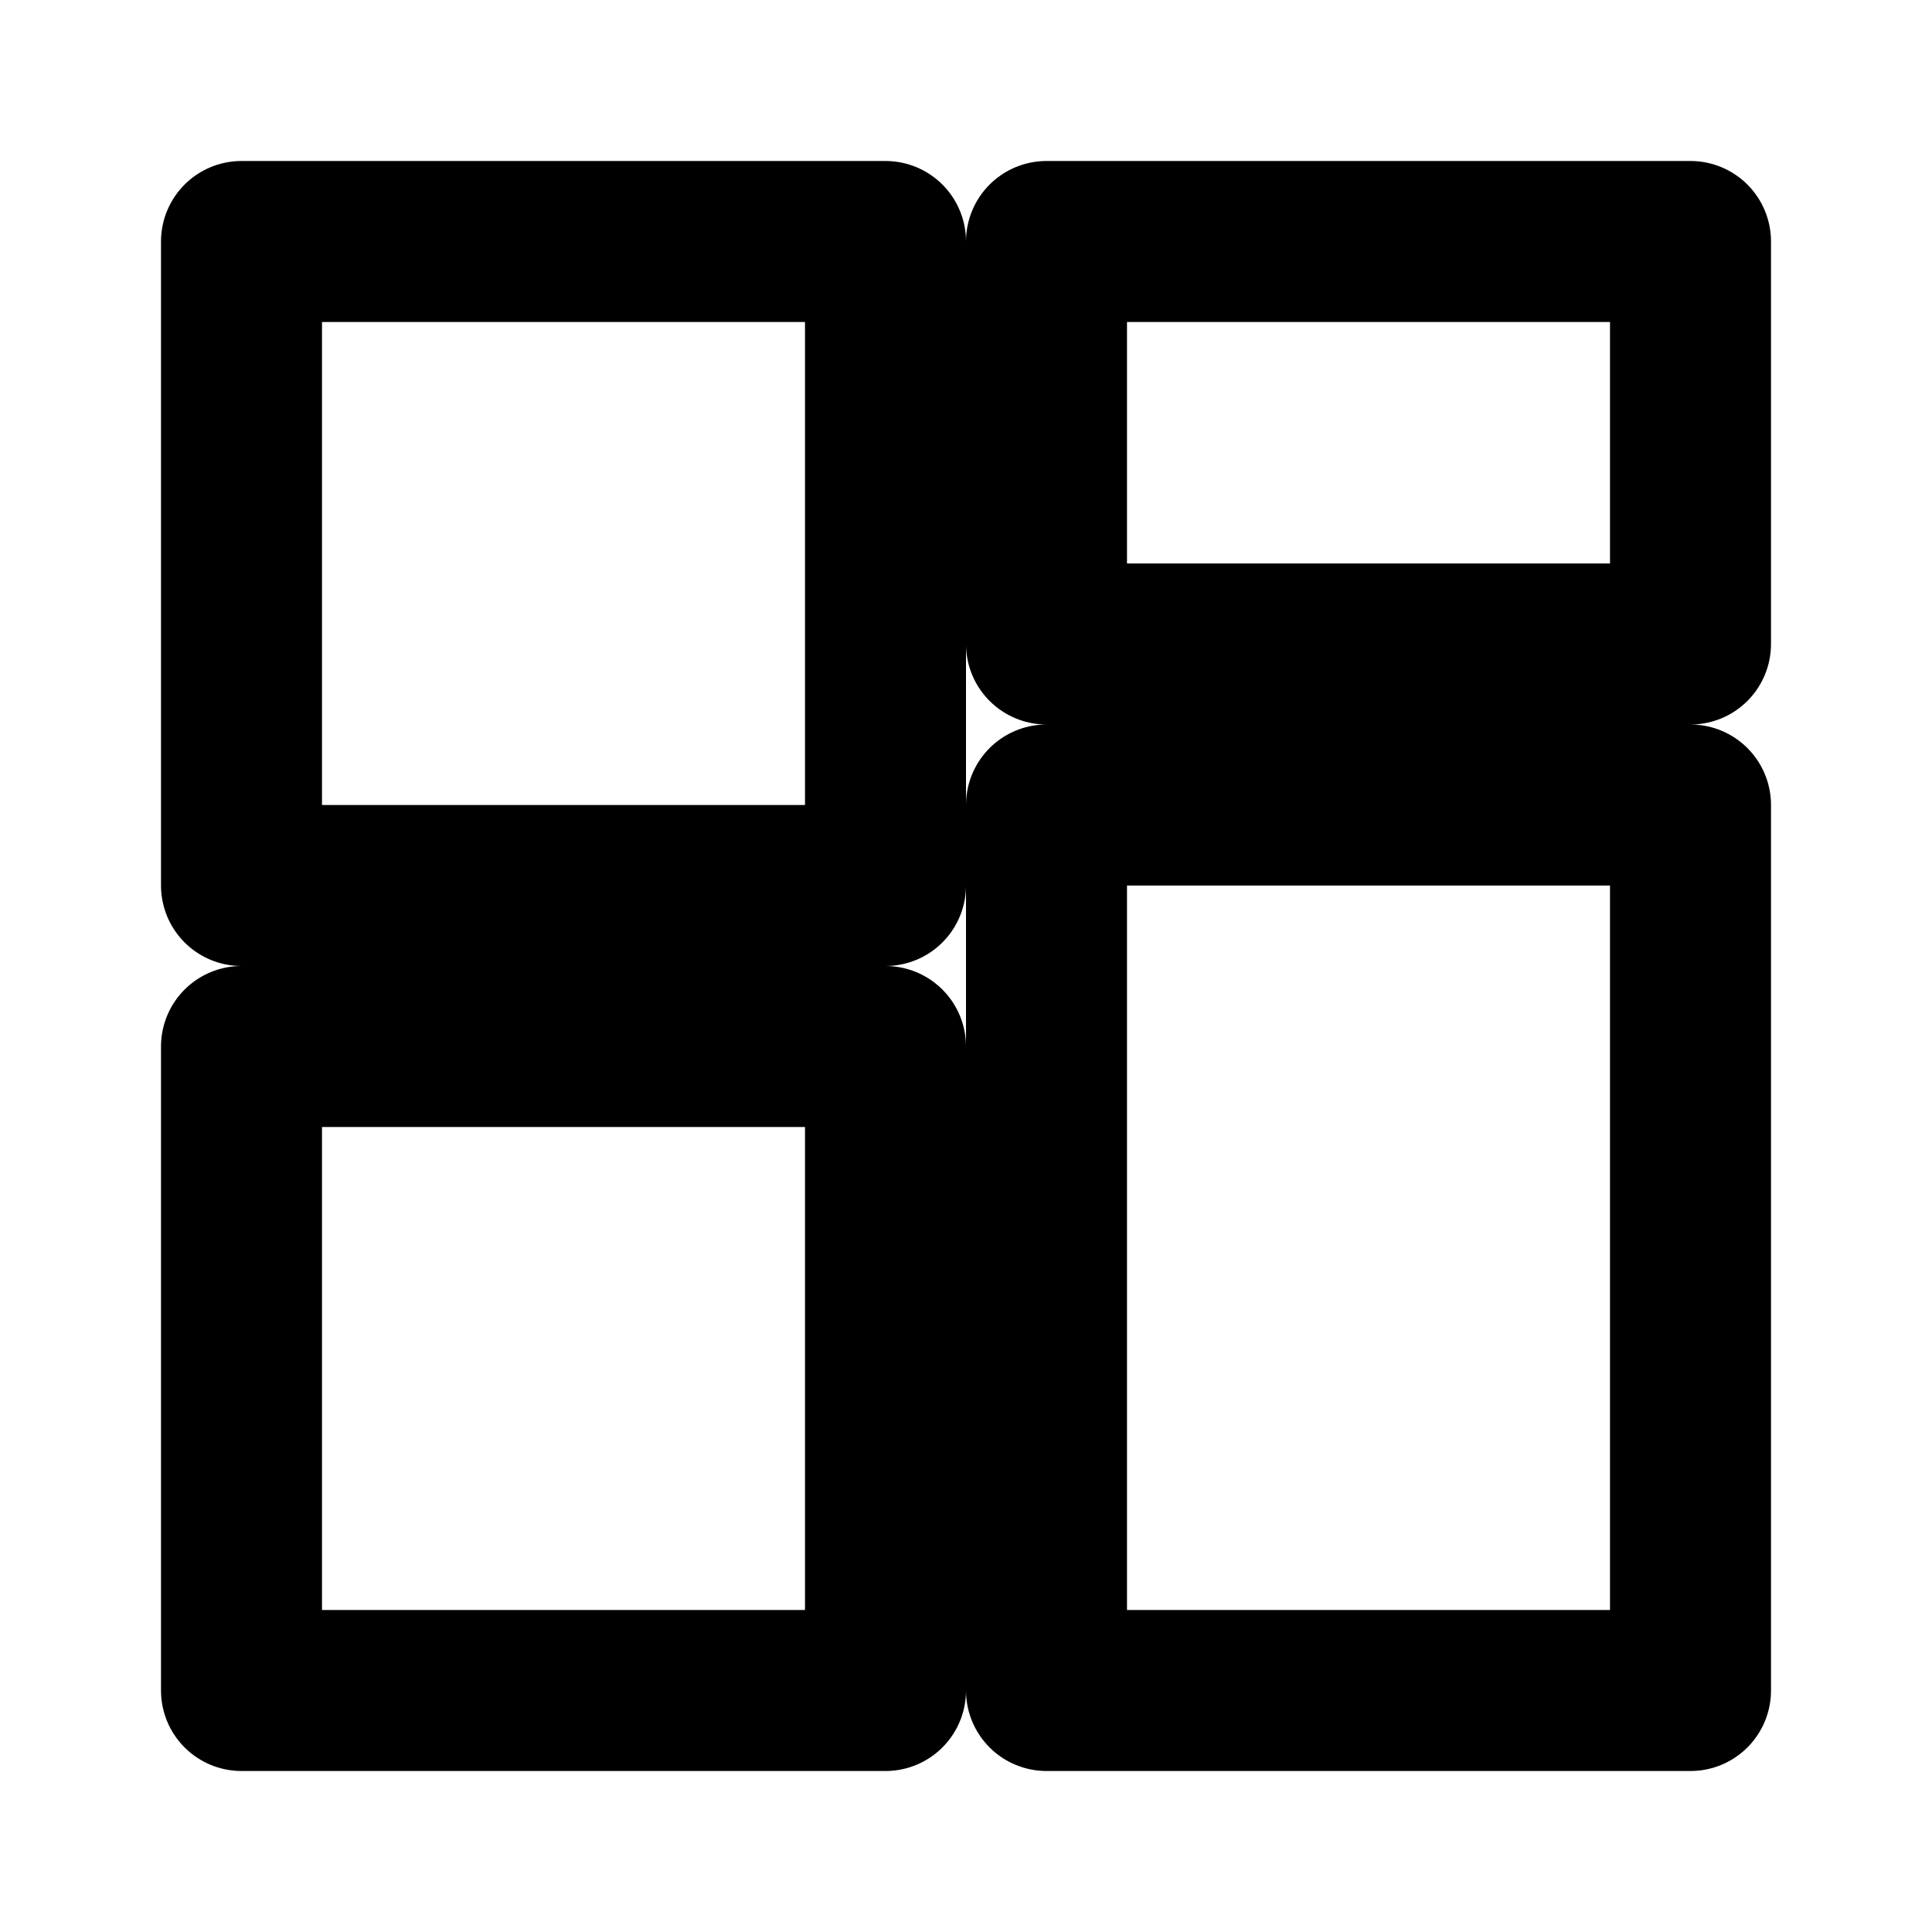
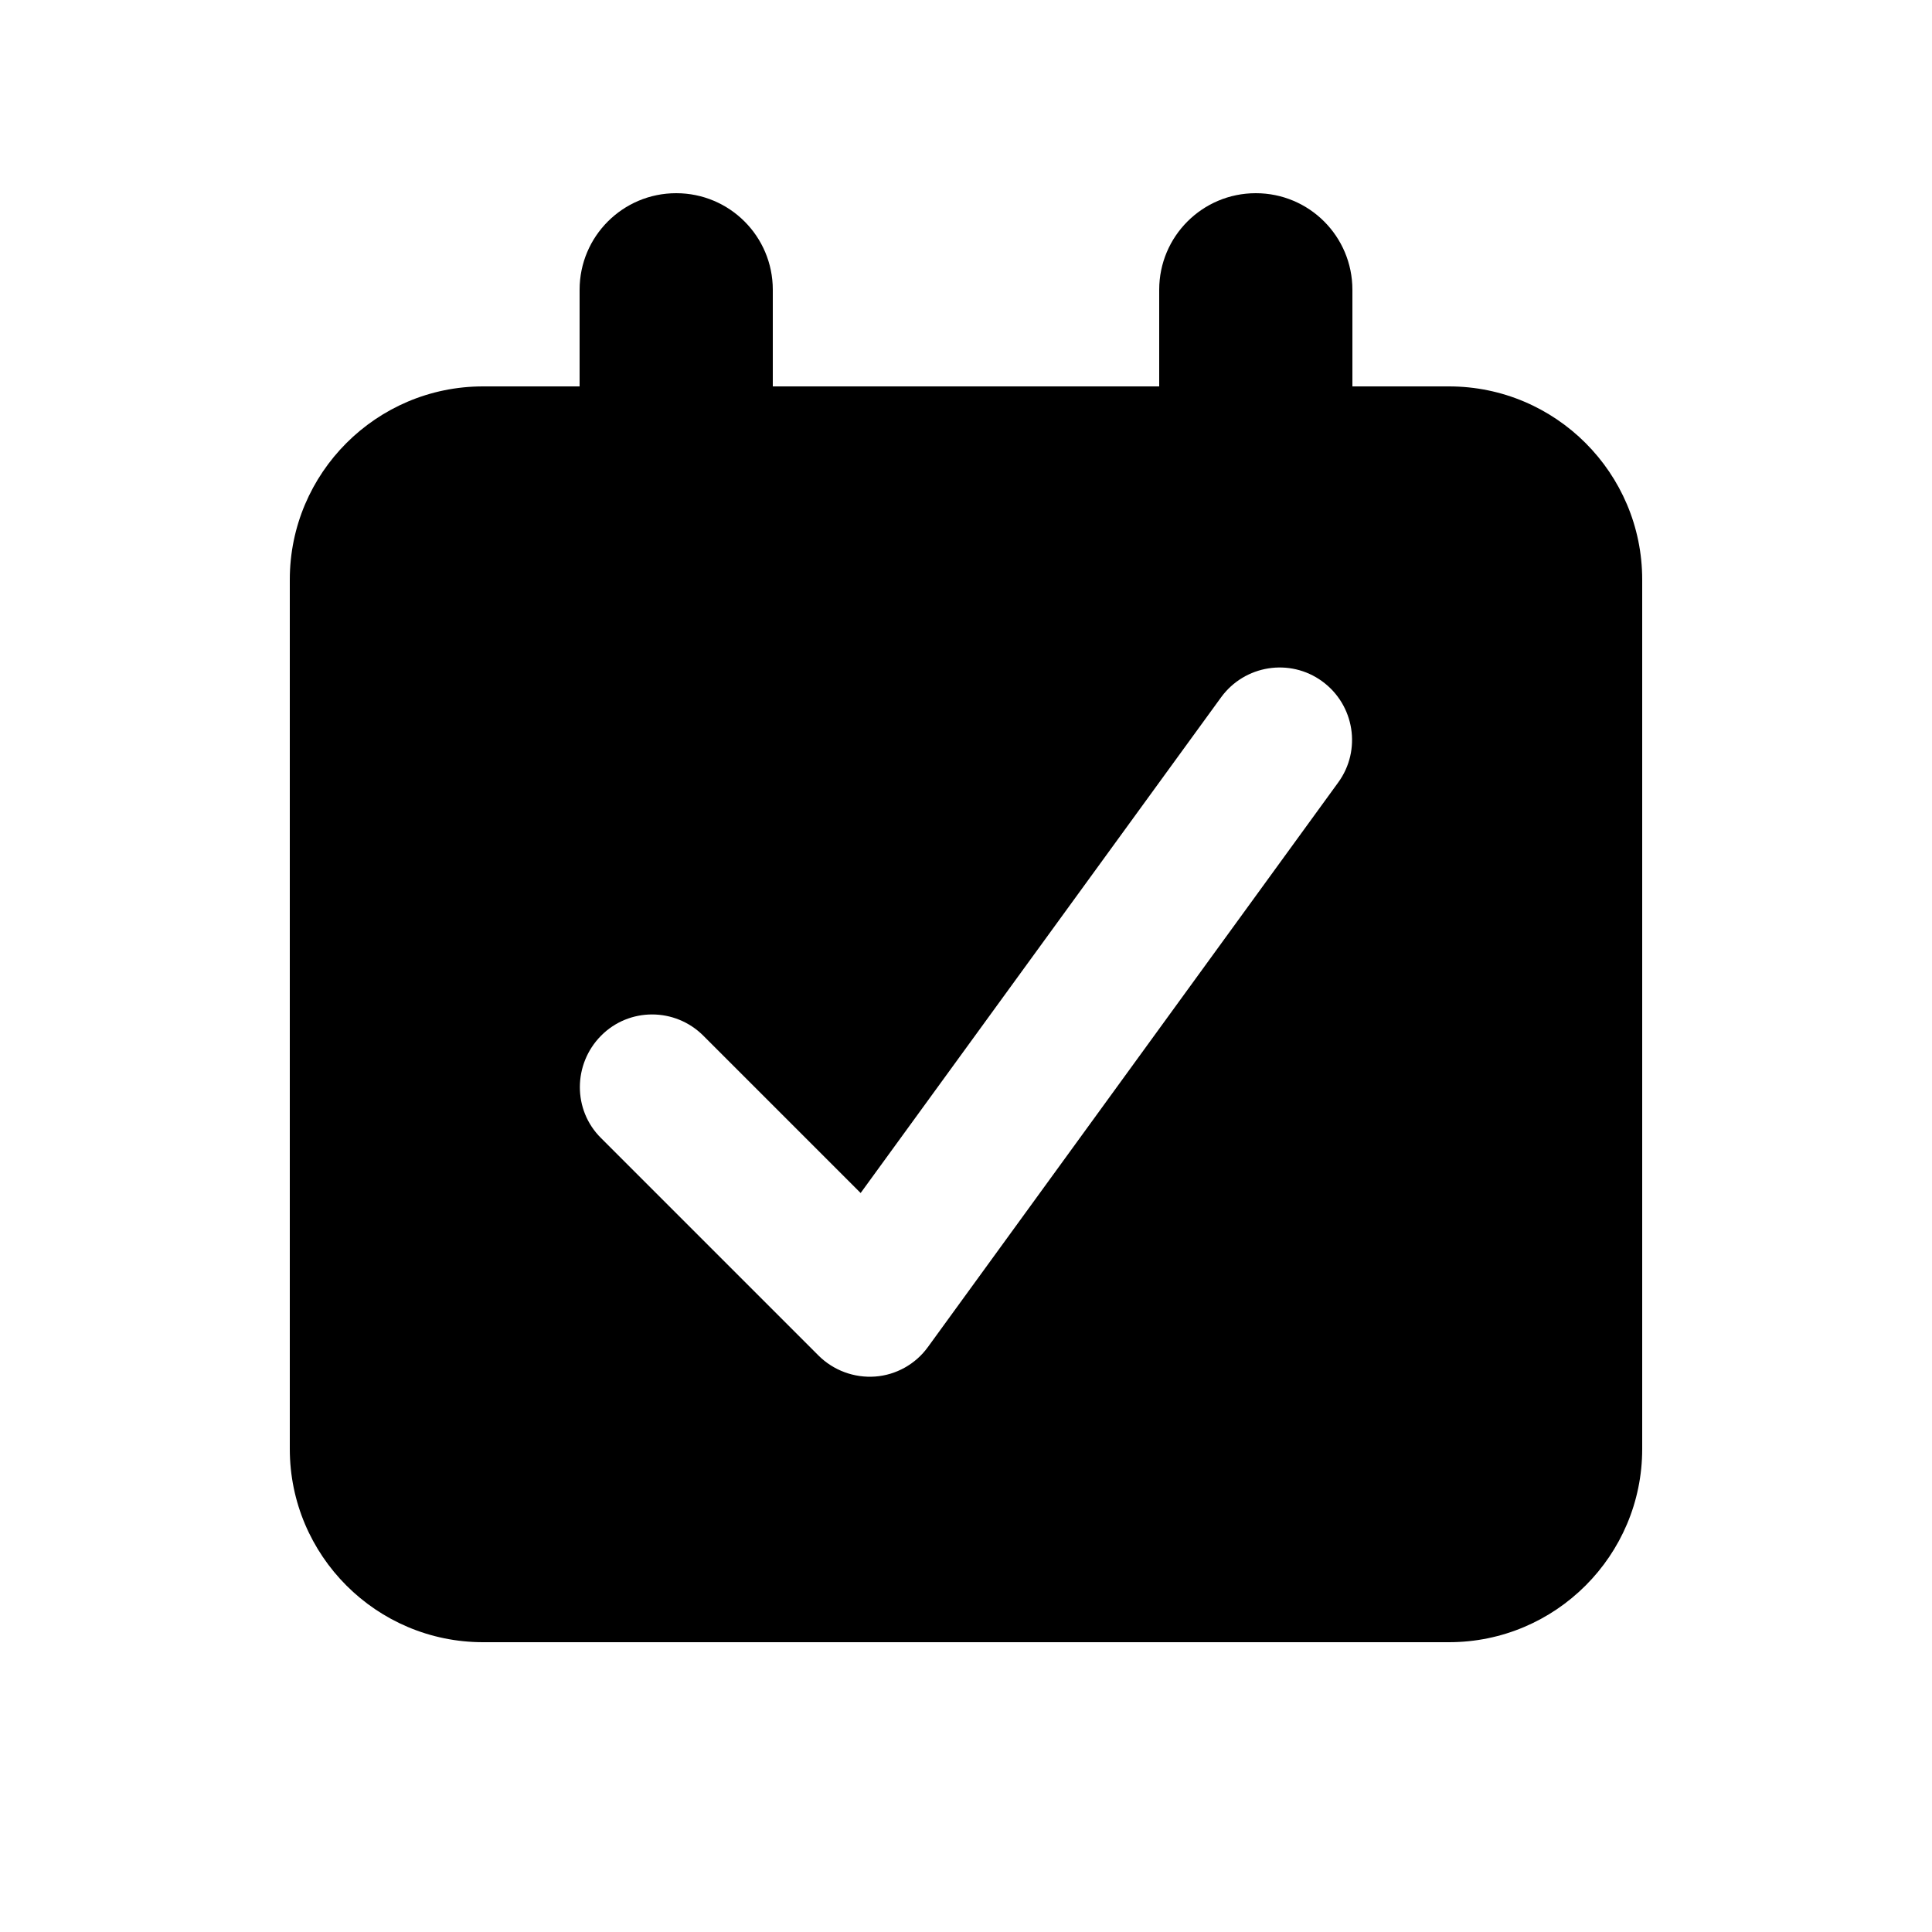
- <svg xmlns="http://www.w3.org/2000/svg" fill="none" viewBox="0 0 24 24" stroke="currentColor">
-   <path stroke-linecap="round" stroke-linejoin="round" stroke-width="2" d="M3 3h8v8H3zM13 3h8v5h-8zM13 10h8v11h-8zM3 13h8v8H3z" />
+ <svg xmlns="http://www.w3.org/2000/svg" viewBox="0 0 640 640">
+   <path d="M416 64C433.7 64 448 78.3 448 96L448 128L480 128C515.3 128 544 156.7 544 192L544 480C544 515.3 515.3 544 480 544L160 544C124.7 544 96 515.3 96 480L96 192C96 156.7 124.7 128 160 128L192 128L192 96C192 78.3 206.3 64 224 64C241.7 64 256 78.3 256 96L256 128L384 128L384 96C384 78.3 398.3 64 416 64zM438 225.7C427.3 217.9 412.3 220.3 404.5 231L285.1 395.2L233 343.1C223.6 333.7 208.4 333.7 199.1 343.1C189.8 352.5 189.7 367.7 199.1 377L271.1 449C276.1 454 283 456.5 289.9 456C296.8 455.5 303.3 451.9 307.4 446.2L443.3 259.2C451.1 248.5 448.7 233.5 438 225.7z" />
</svg>
